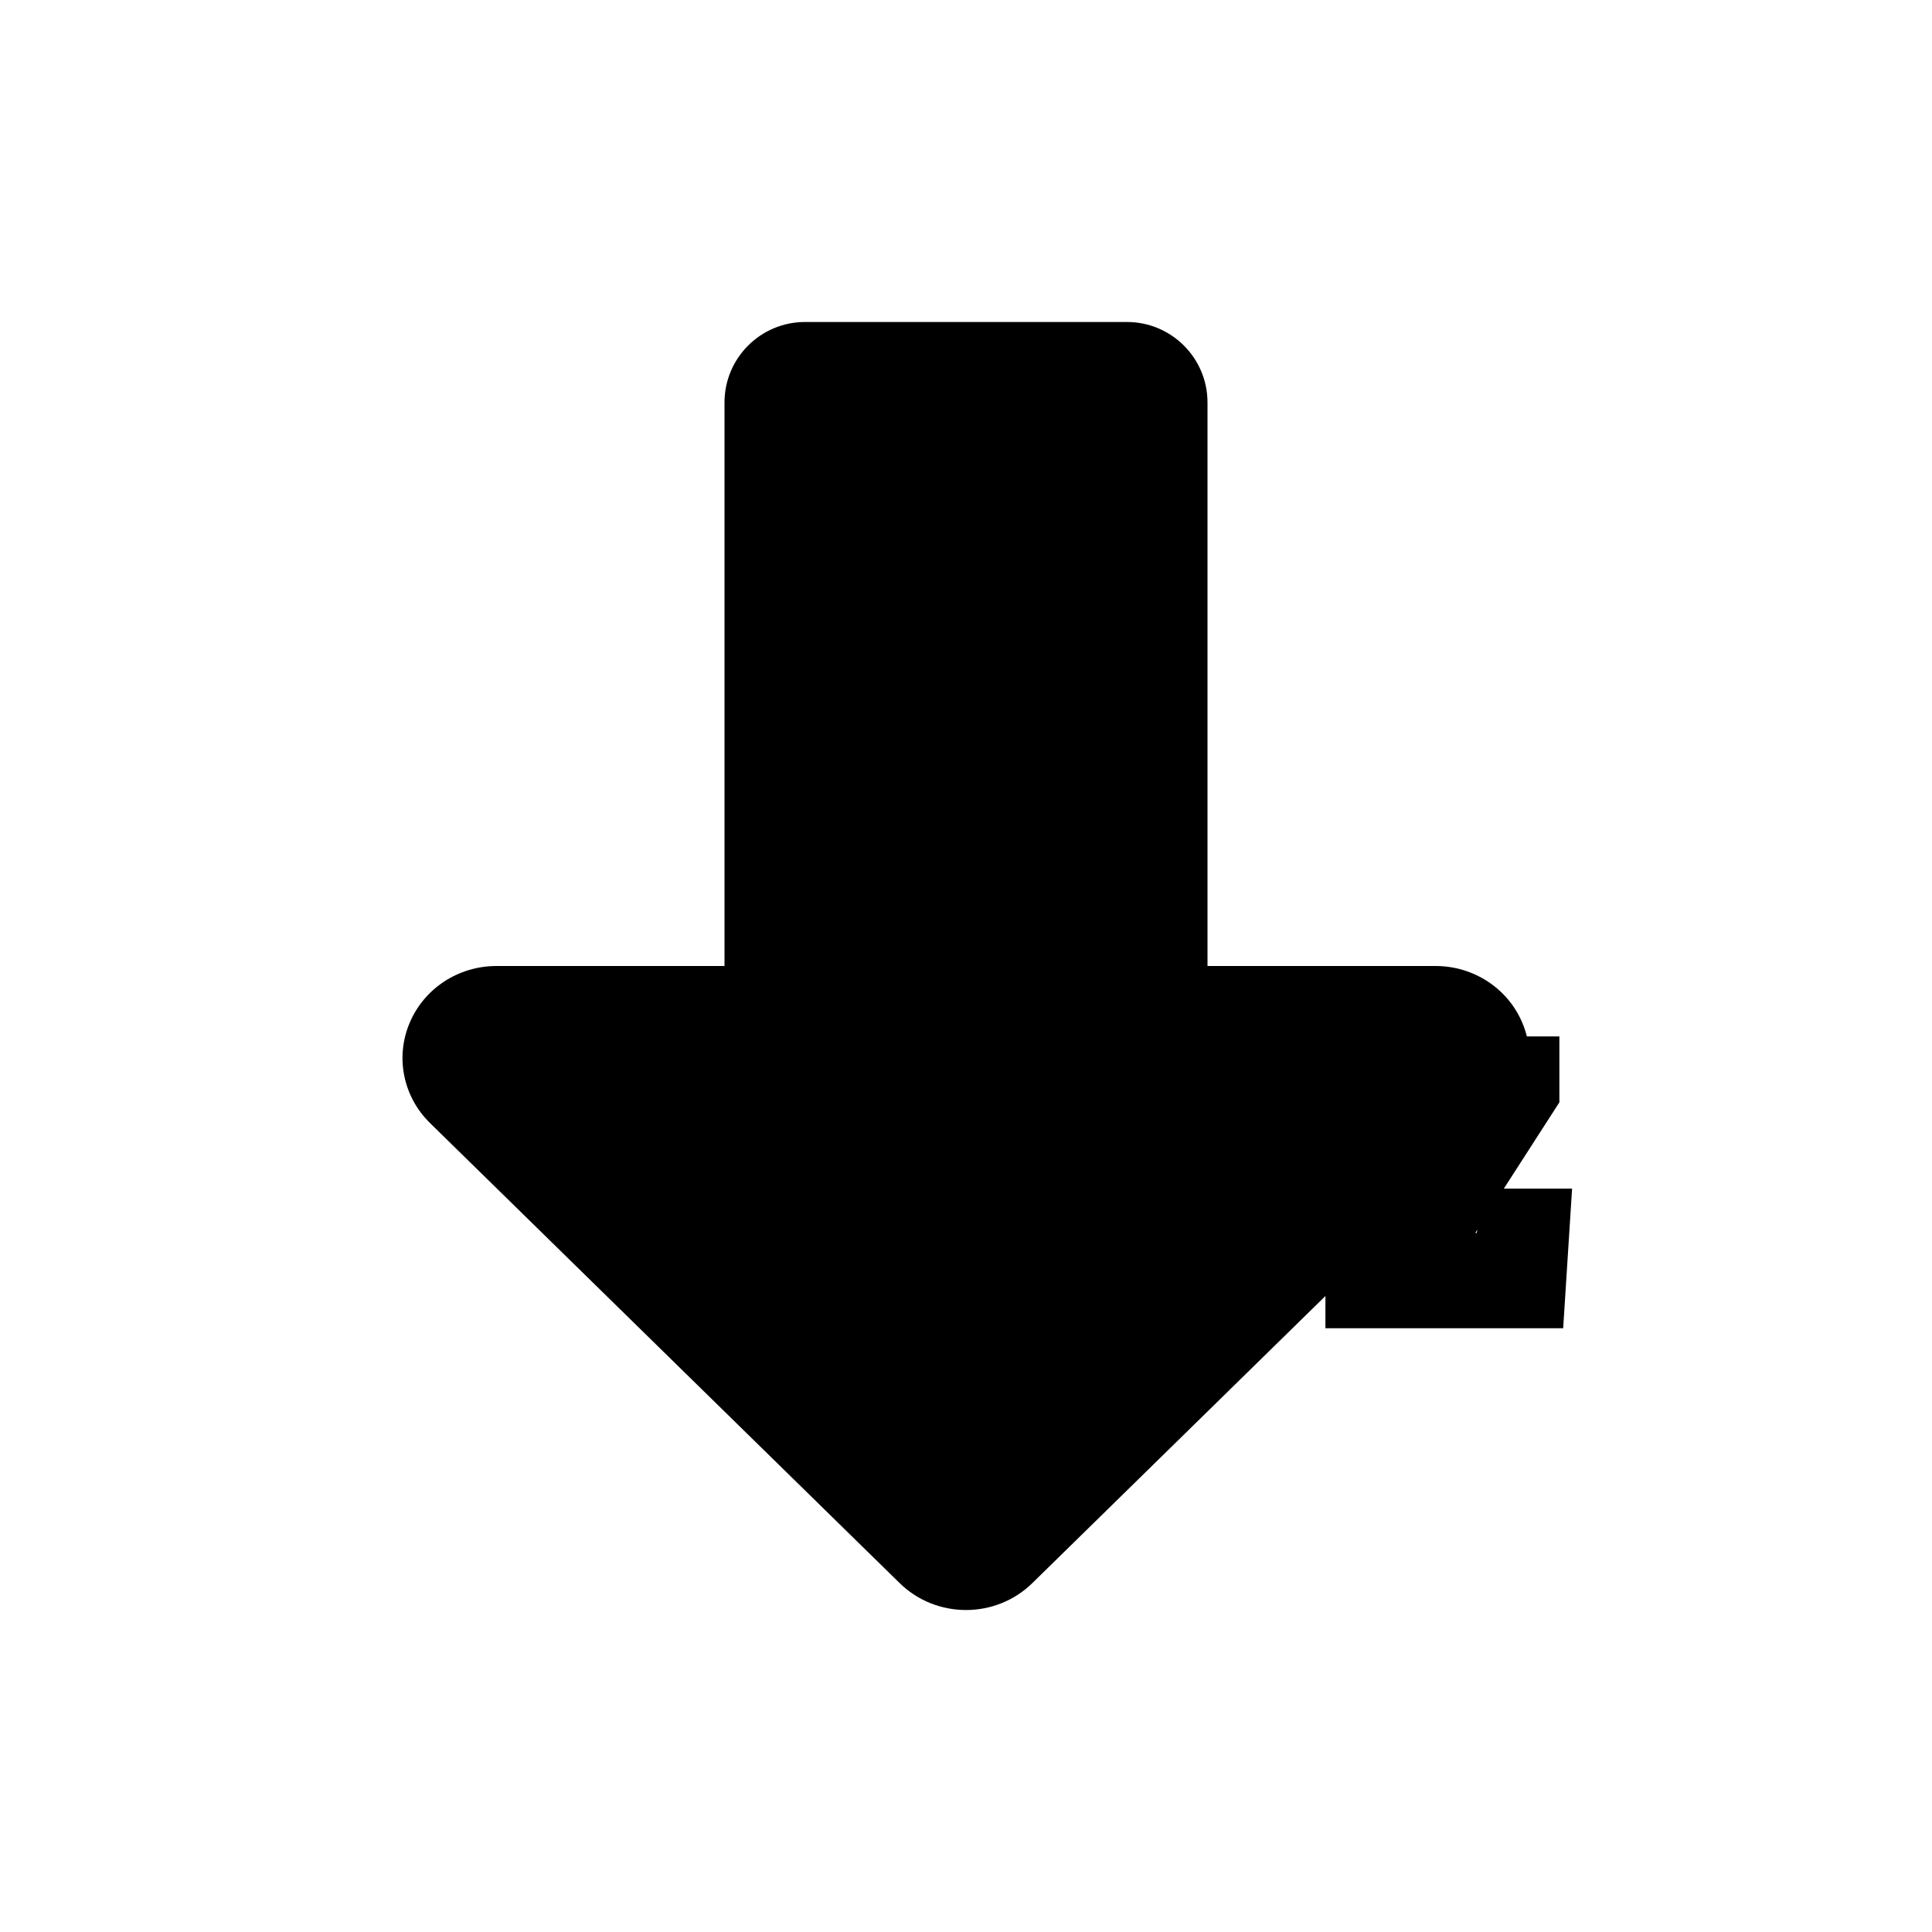
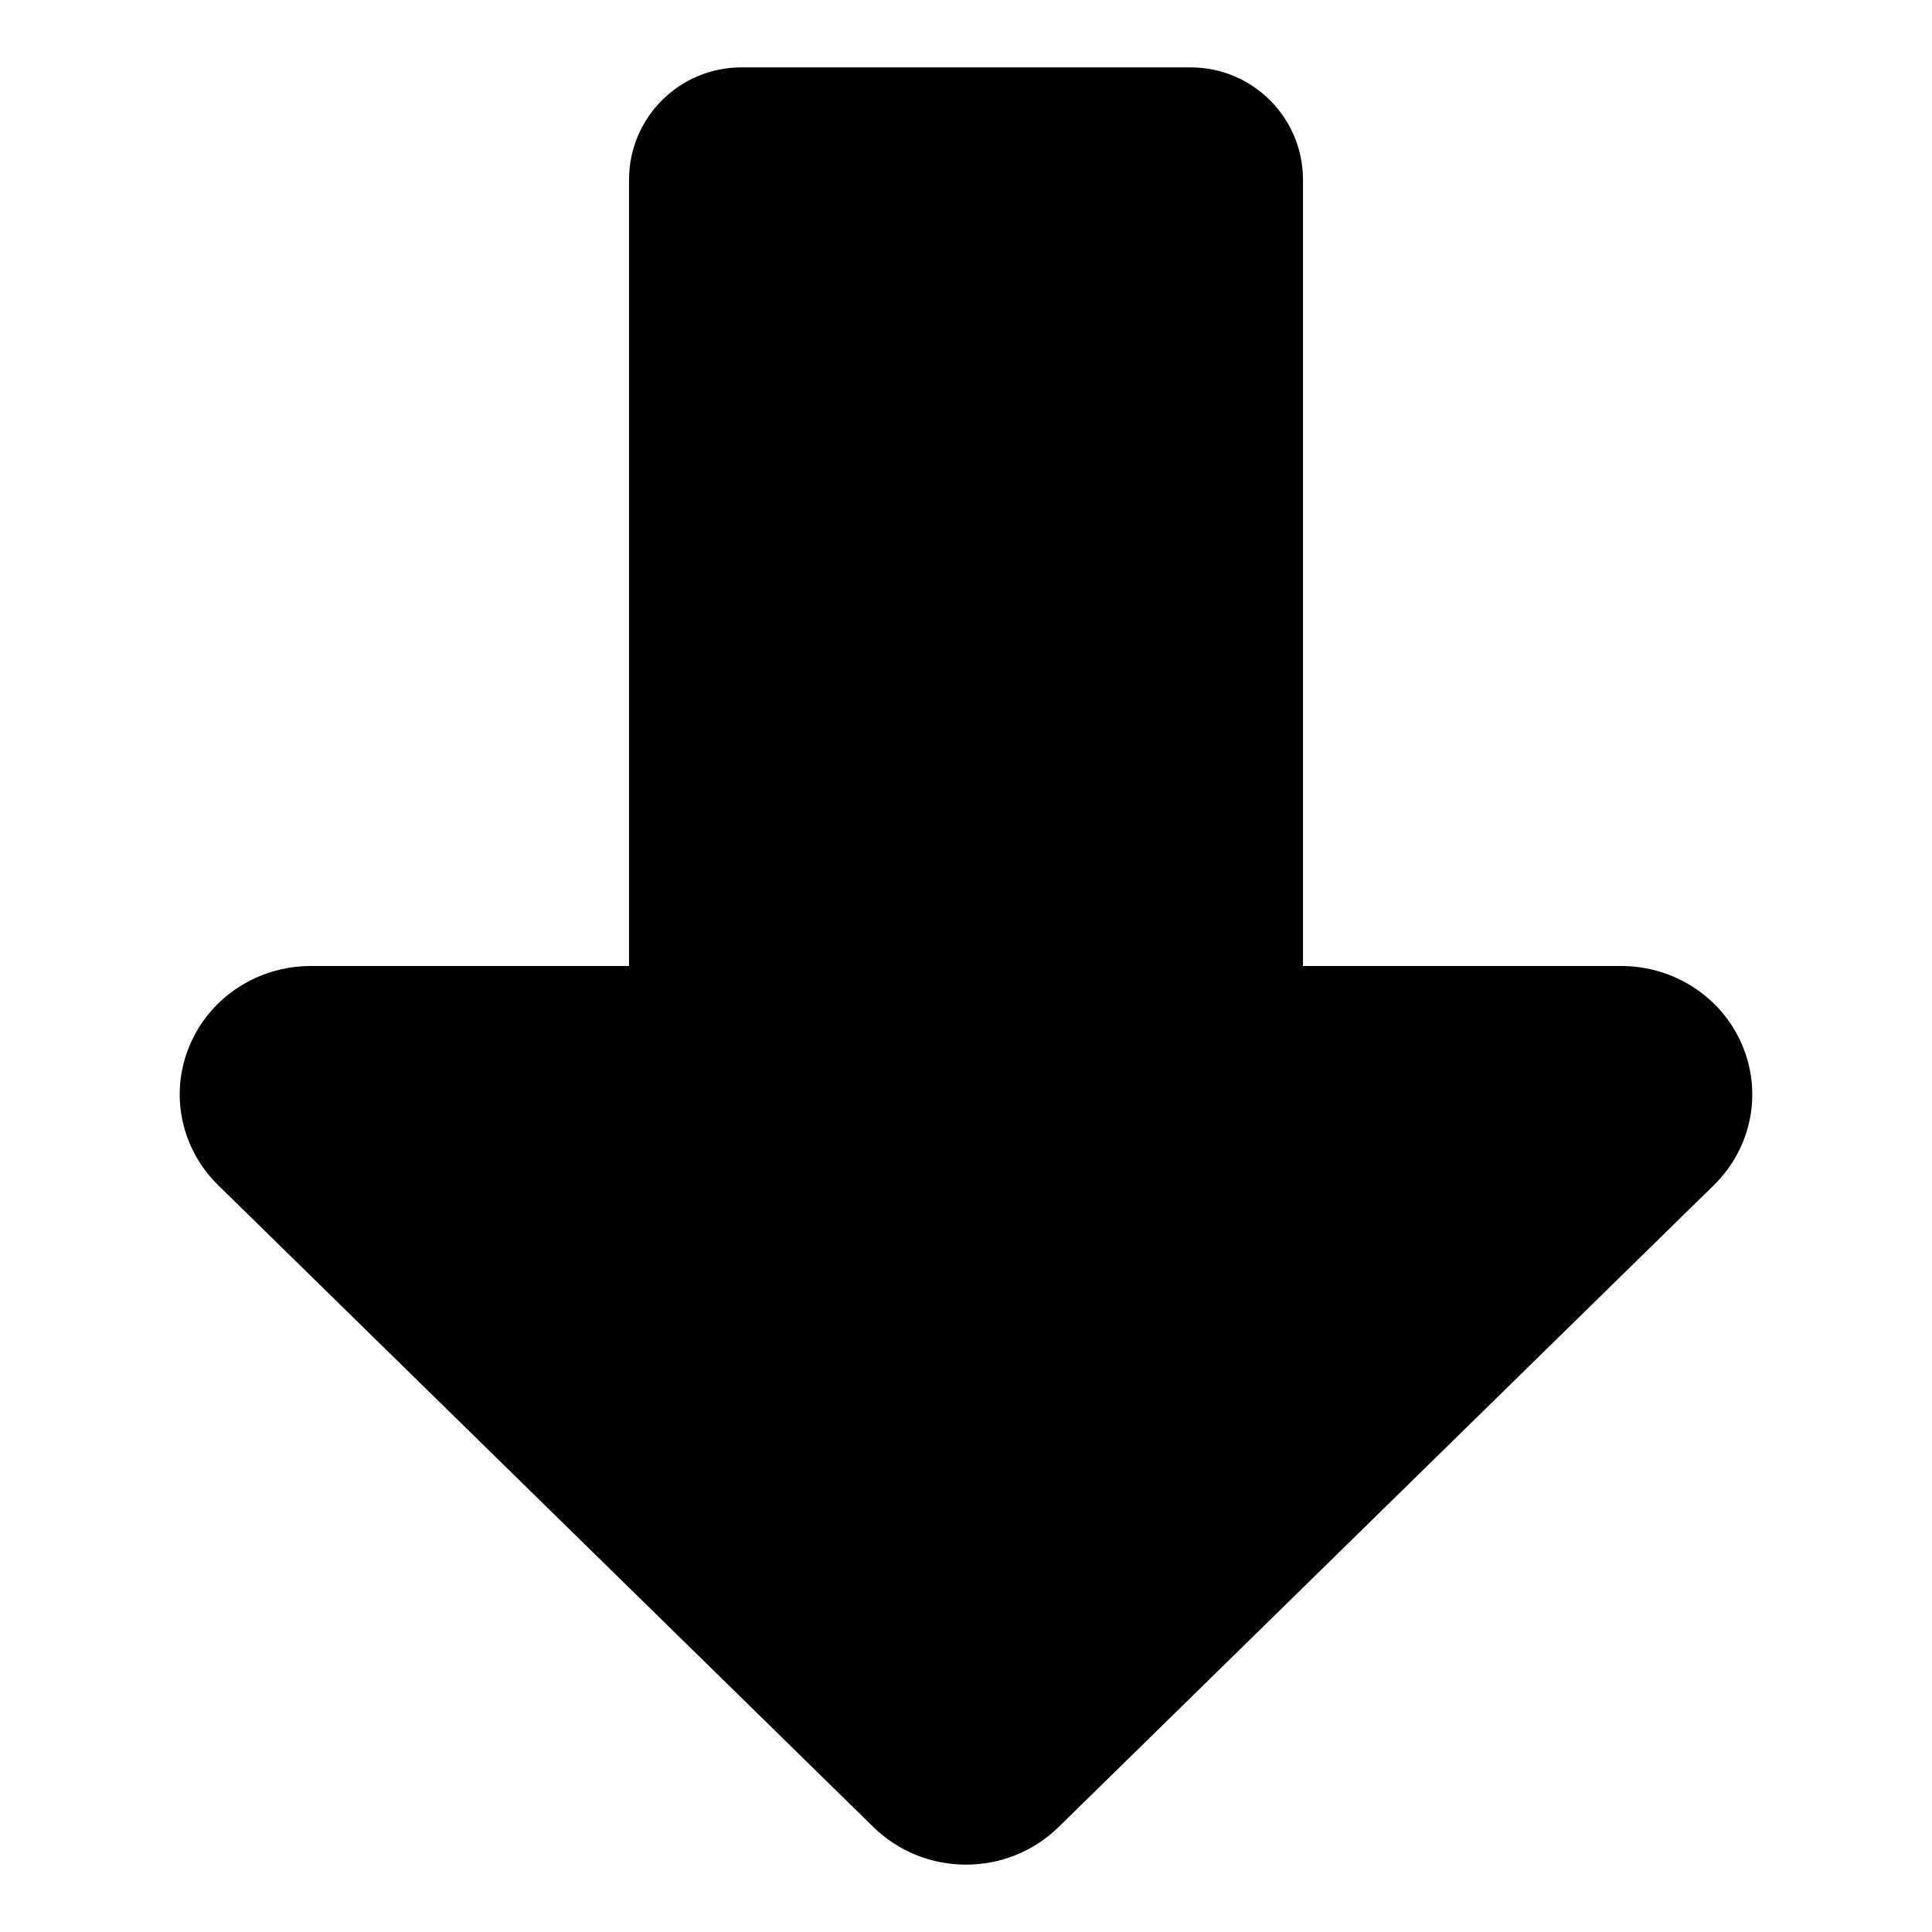
- <svg viewBox="0 0 24 24">
+ <svg xmlns="http://www.w3.org/2000/svg" viewBox="3.4 3.4 17.2 17.2">
  <path d="M5.089 12.706C5.269 12.278 5.695 12 6.167 12H9V5C9 4.448 9.448 4 10 4H14C14.552 4 15 4.448 15 5V12H17.833C18.305 12 18.731 12.278 18.911 12.706C19.092 13.133 18.992 13.624 18.658 13.951L12.825 19.665C12.369 20.112 11.631 20.112 11.175 19.665L5.342 13.951C5.008 13.624 4.908 13.133 5.089 12.706Z" />
-   <text x="9" y="16" font-size="4" font-weight="1" letter-spacing="1px" fill="#000000" stroke="#000000" style="pointer-events:none;">XYZ</text>
</svg>
